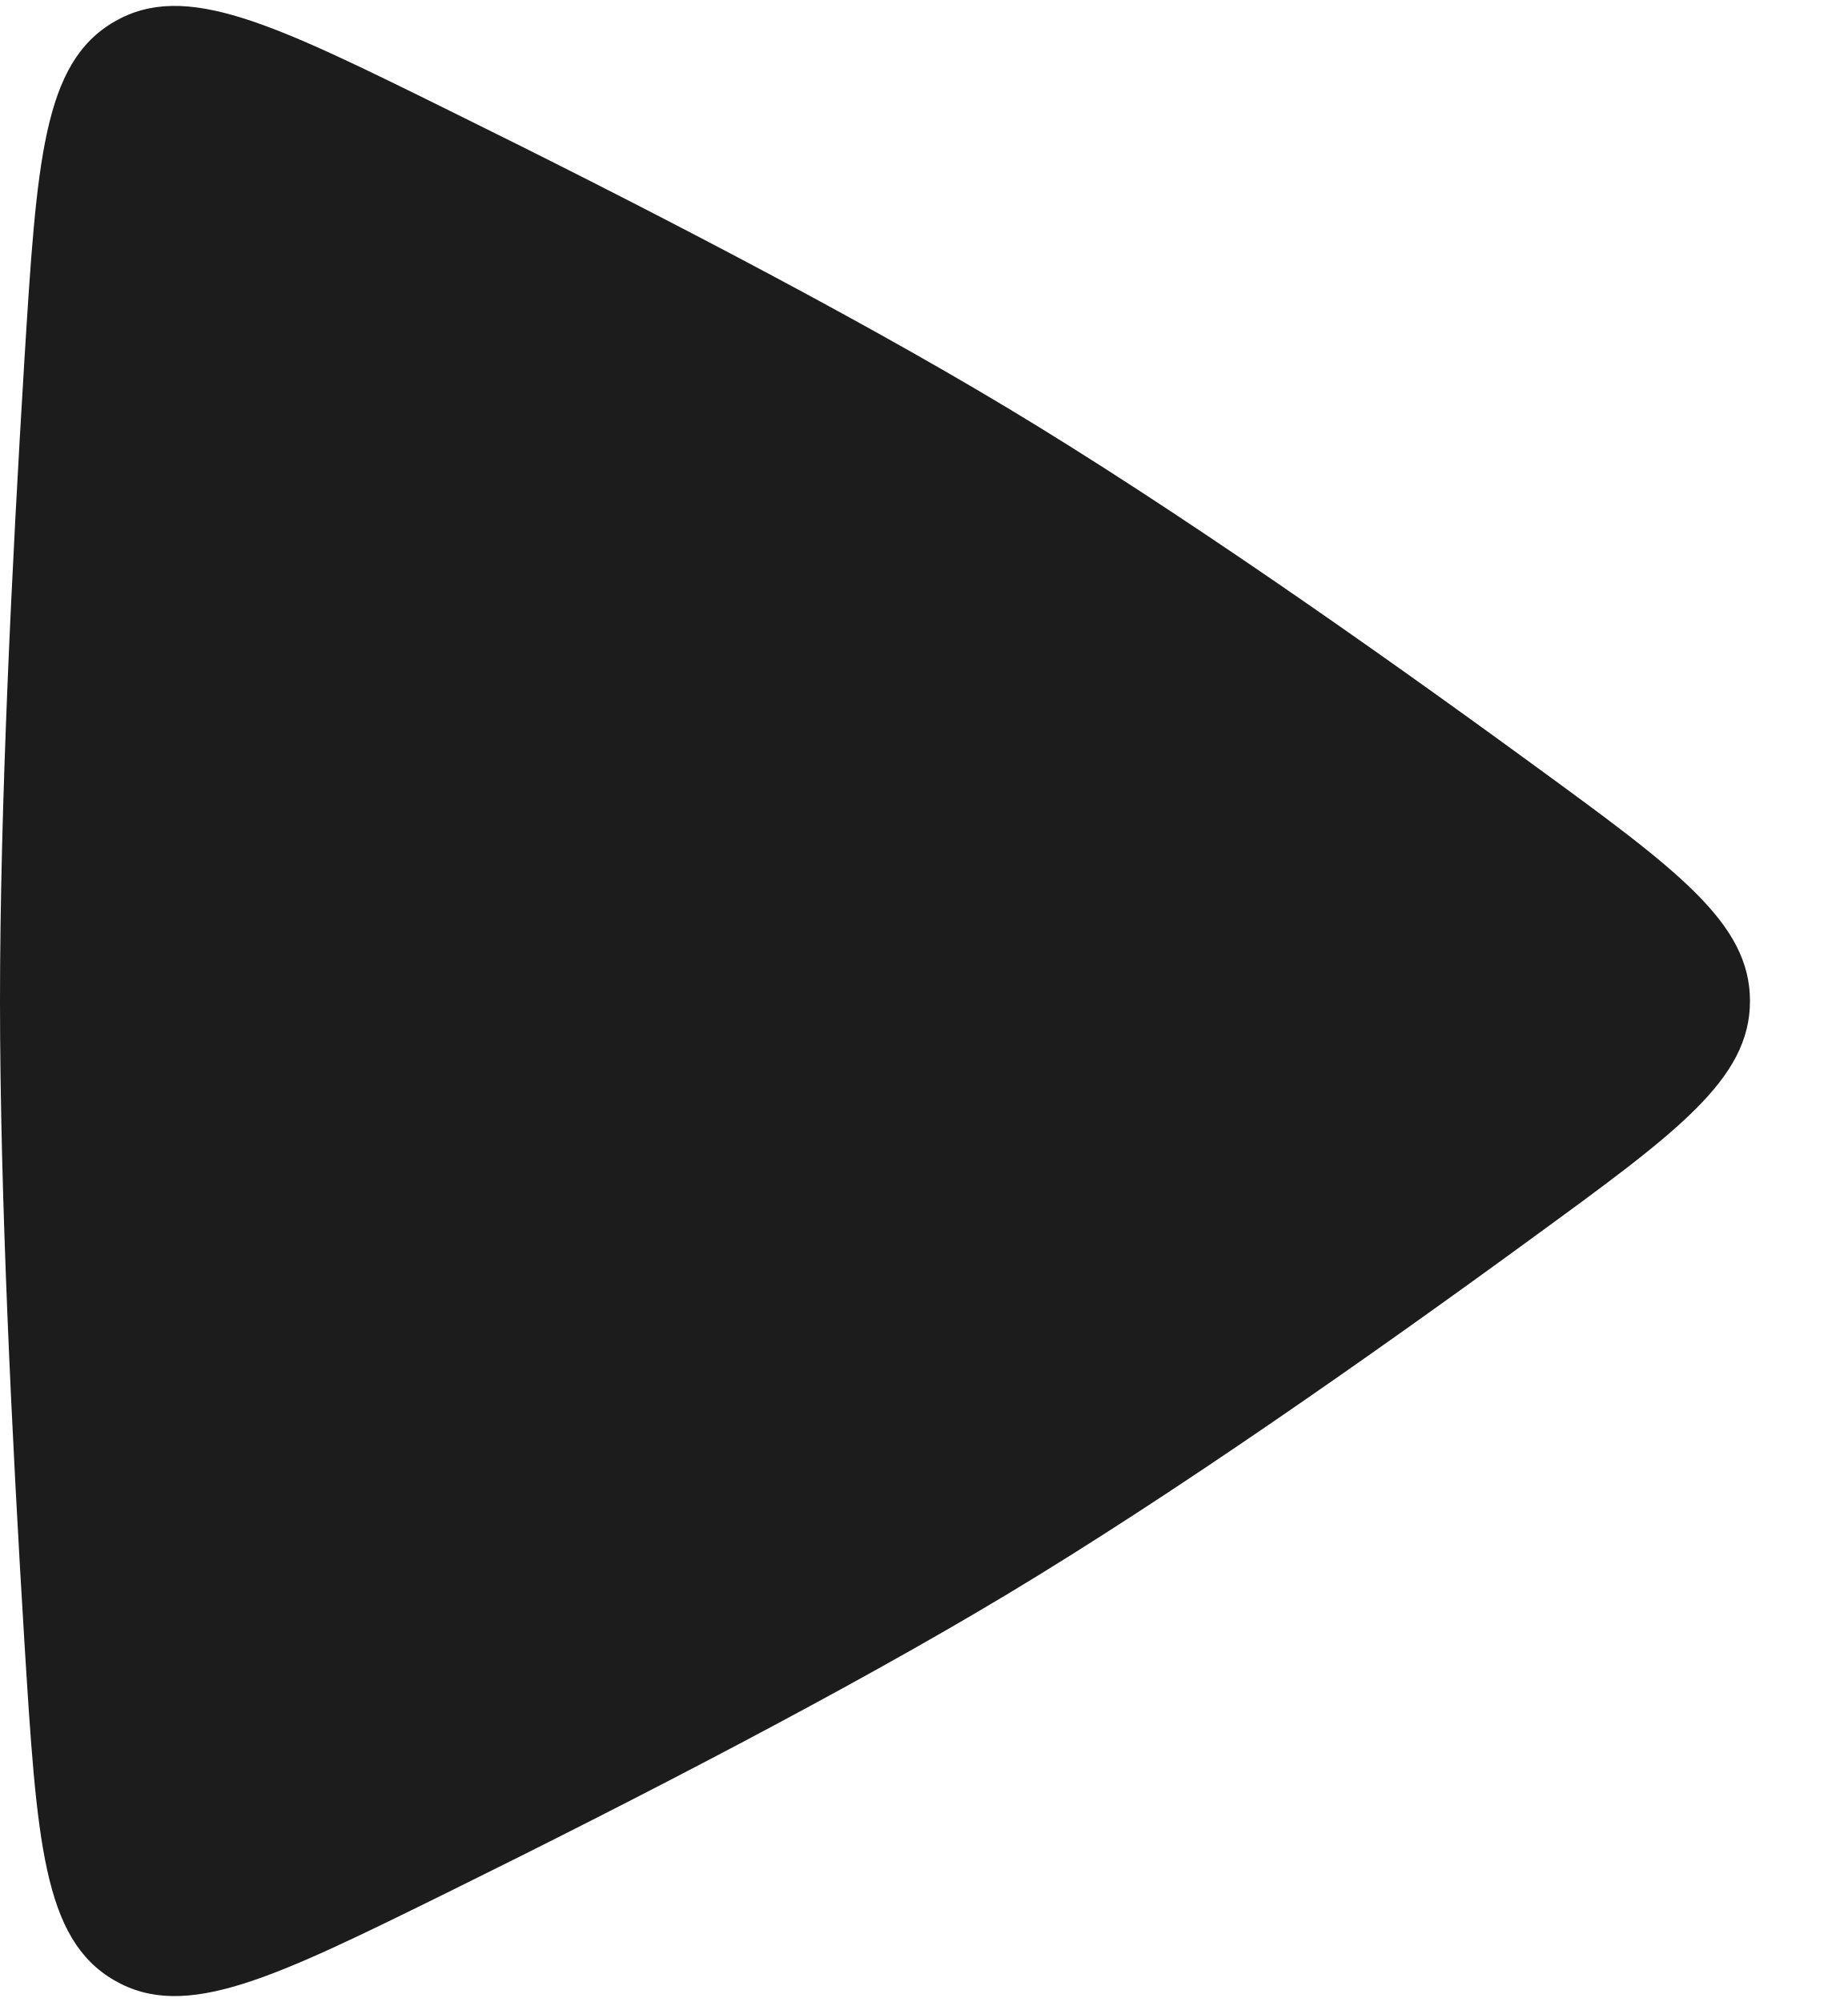
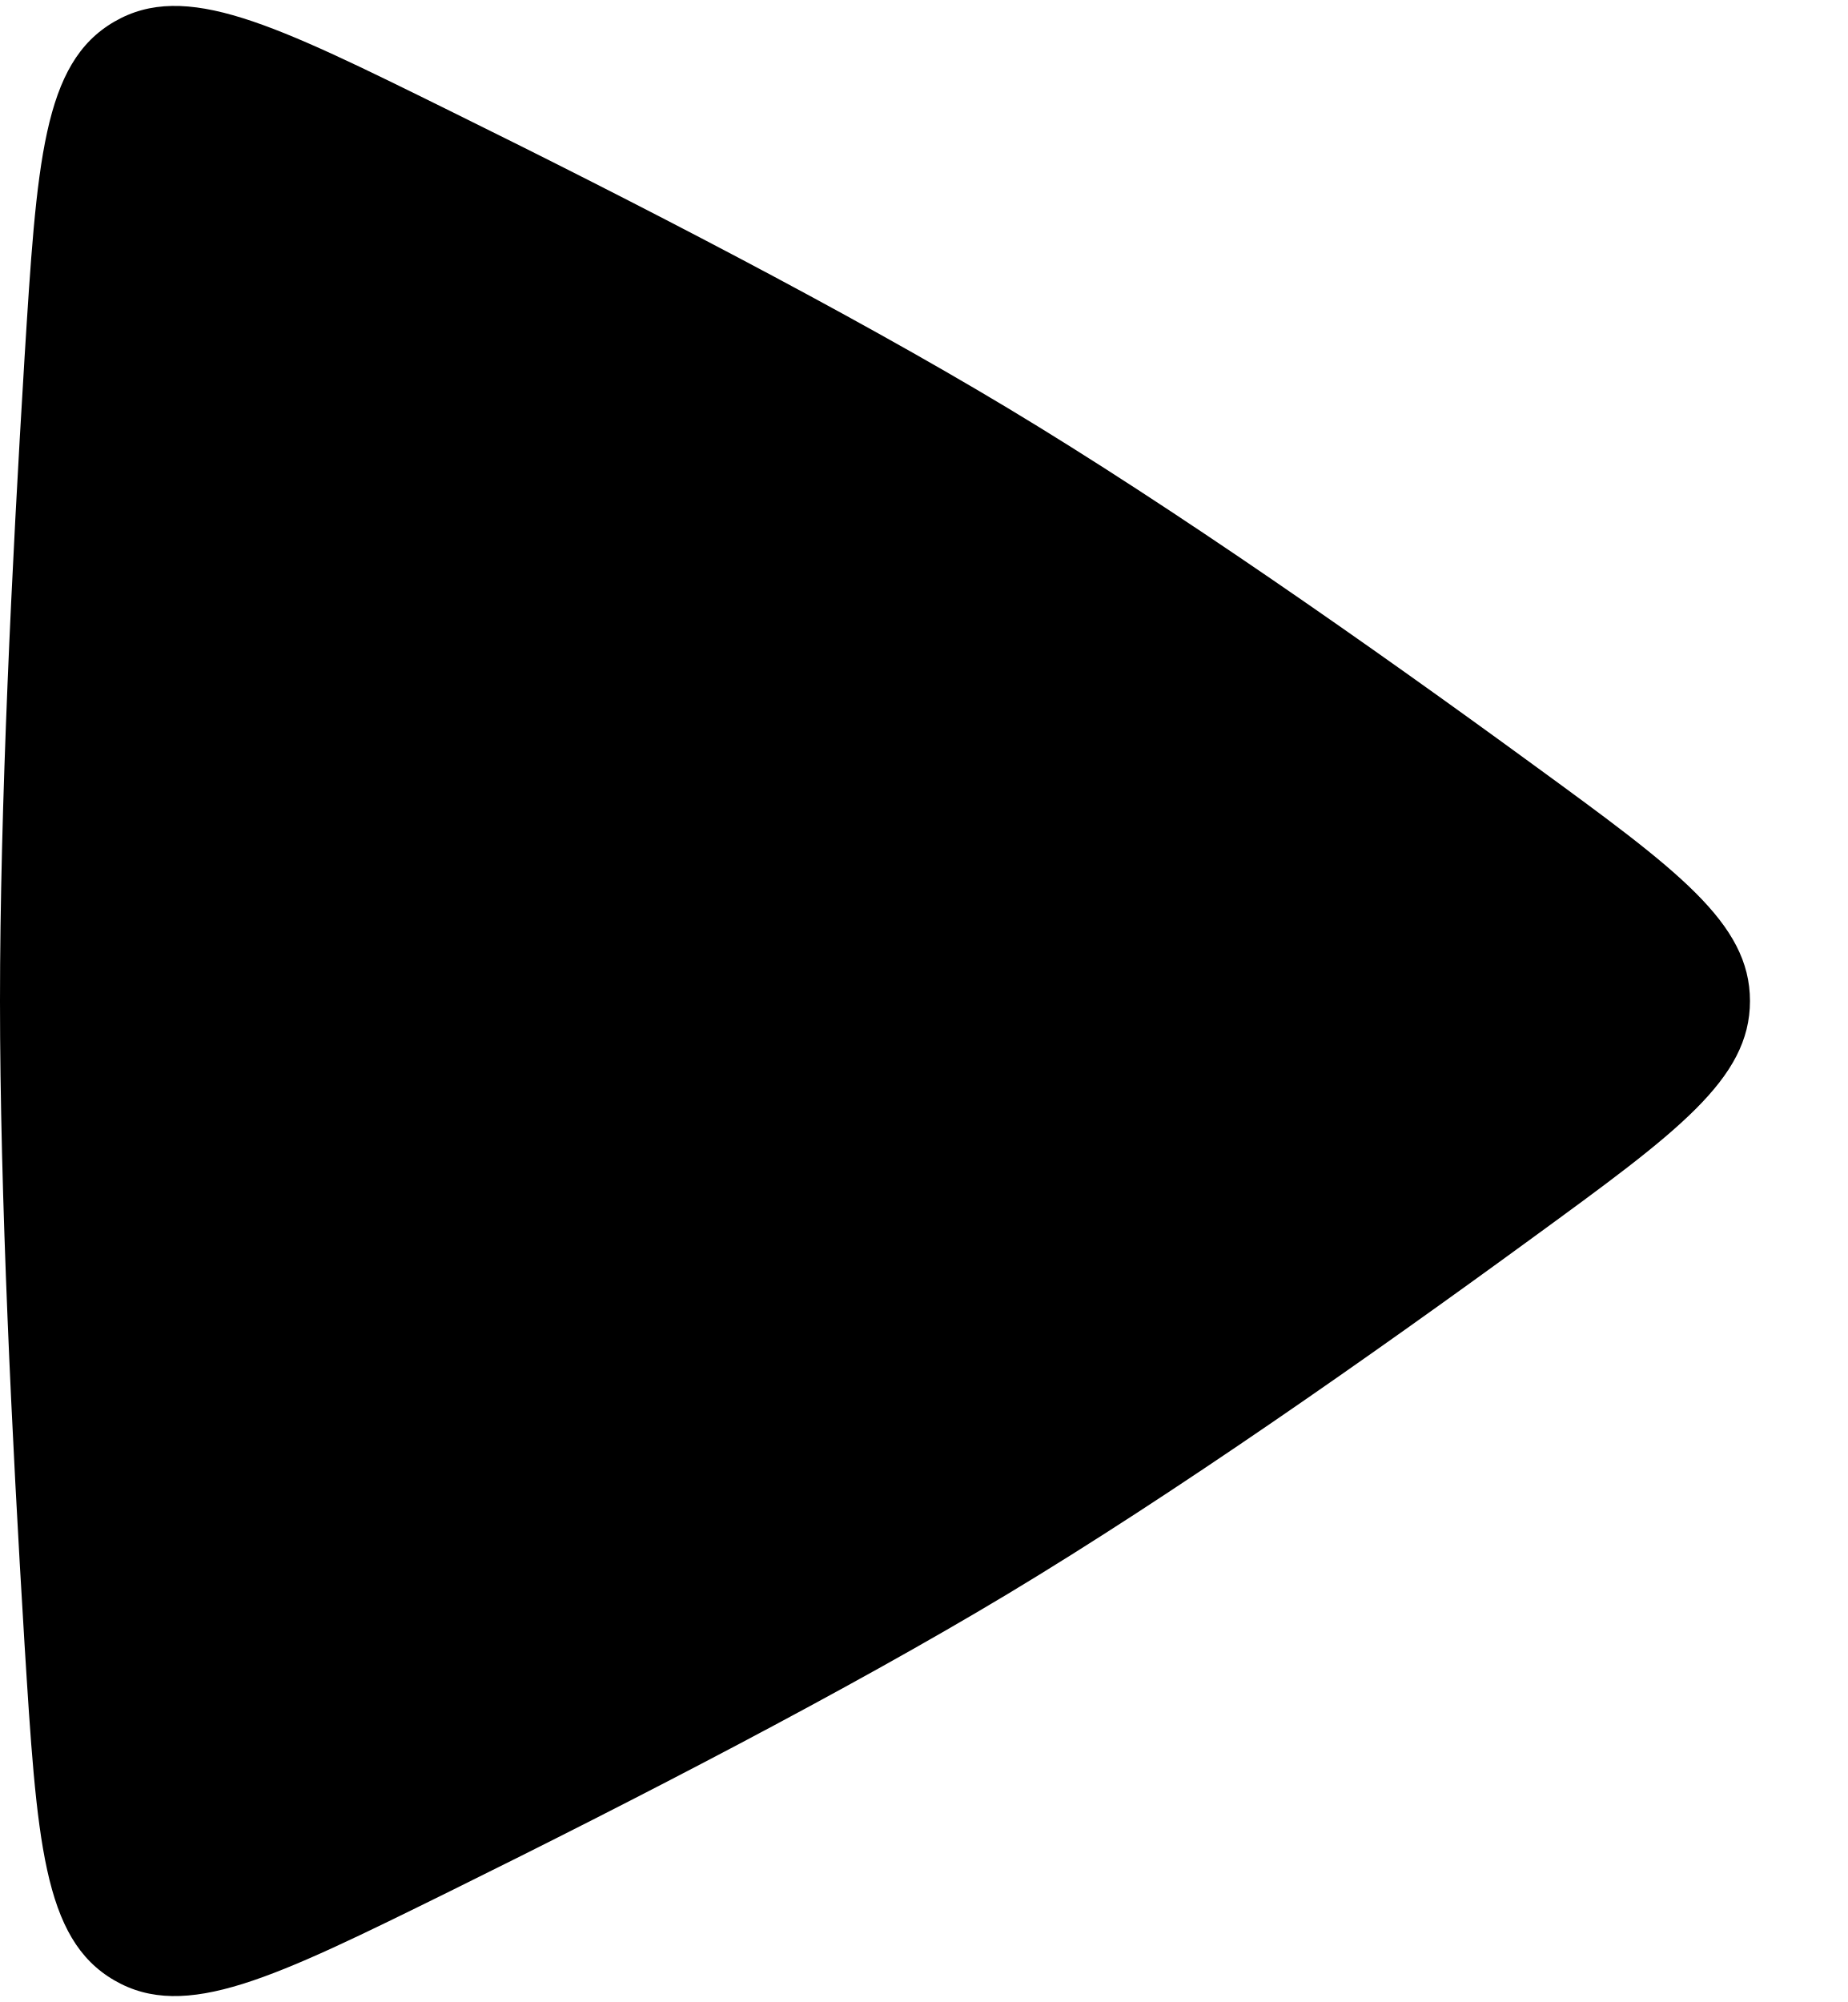
- <svg xmlns="http://www.w3.org/2000/svg" width="12" height="13" viewBox="0 0 12 13" fill="none">
-   <path d="M9.951 4.961C10.893 5.648 11.365 5.992 11.365 6.5C11.365 7.008 10.893 7.352 9.951 8.039C8.902 8.805 7.621 9.703 6.545 10.35C5.504 10.976 4.119 11.69 2.924 12.28C1.778 12.845 1.205 13.128 0.742 12.859C0.278 12.59 0.239 11.95 0.159 10.671C0.077 9.331 -5.26179e-08 7.754 0 6.5C5.2618e-08 5.246 0.077 3.669 0.159 2.329C0.239 1.05 0.278 0.41 0.742 0.141C1.205 -0.128 1.778 0.155 2.924 0.721C4.119 1.31 5.504 2.024 6.545 2.65C7.621 3.297 8.902 4.195 9.951 4.961Z" fill="#1C1C1C" />
+ <svg xmlns="http://www.w3.org/2000/svg" width="12" height="13" viewBox="0 0 12 13">
+   <path d="M9.951 4.961C10.893 5.648 11.365 5.992 11.365 6.5C11.365 7.008 10.893 7.352 9.951 8.039C8.902 8.805 7.621 9.703 6.545 10.35C5.504 10.976 4.119 11.69 2.924 12.28C1.778 12.845 1.205 13.128 0.742 12.859C0.278 12.59 0.239 11.95 0.159 10.671C0.077 9.331 -5.26179e-08 7.754 0 6.5C5.2618e-08 5.246 0.077 3.669 0.159 2.329C0.239 1.05 0.278 0.41 0.742 0.141C1.205 -0.128 1.778 0.155 2.924 0.721C4.119 1.31 5.504 2.024 6.545 2.65C7.621 3.297 8.902 4.195 9.951 4.961Z" />
</svg>
